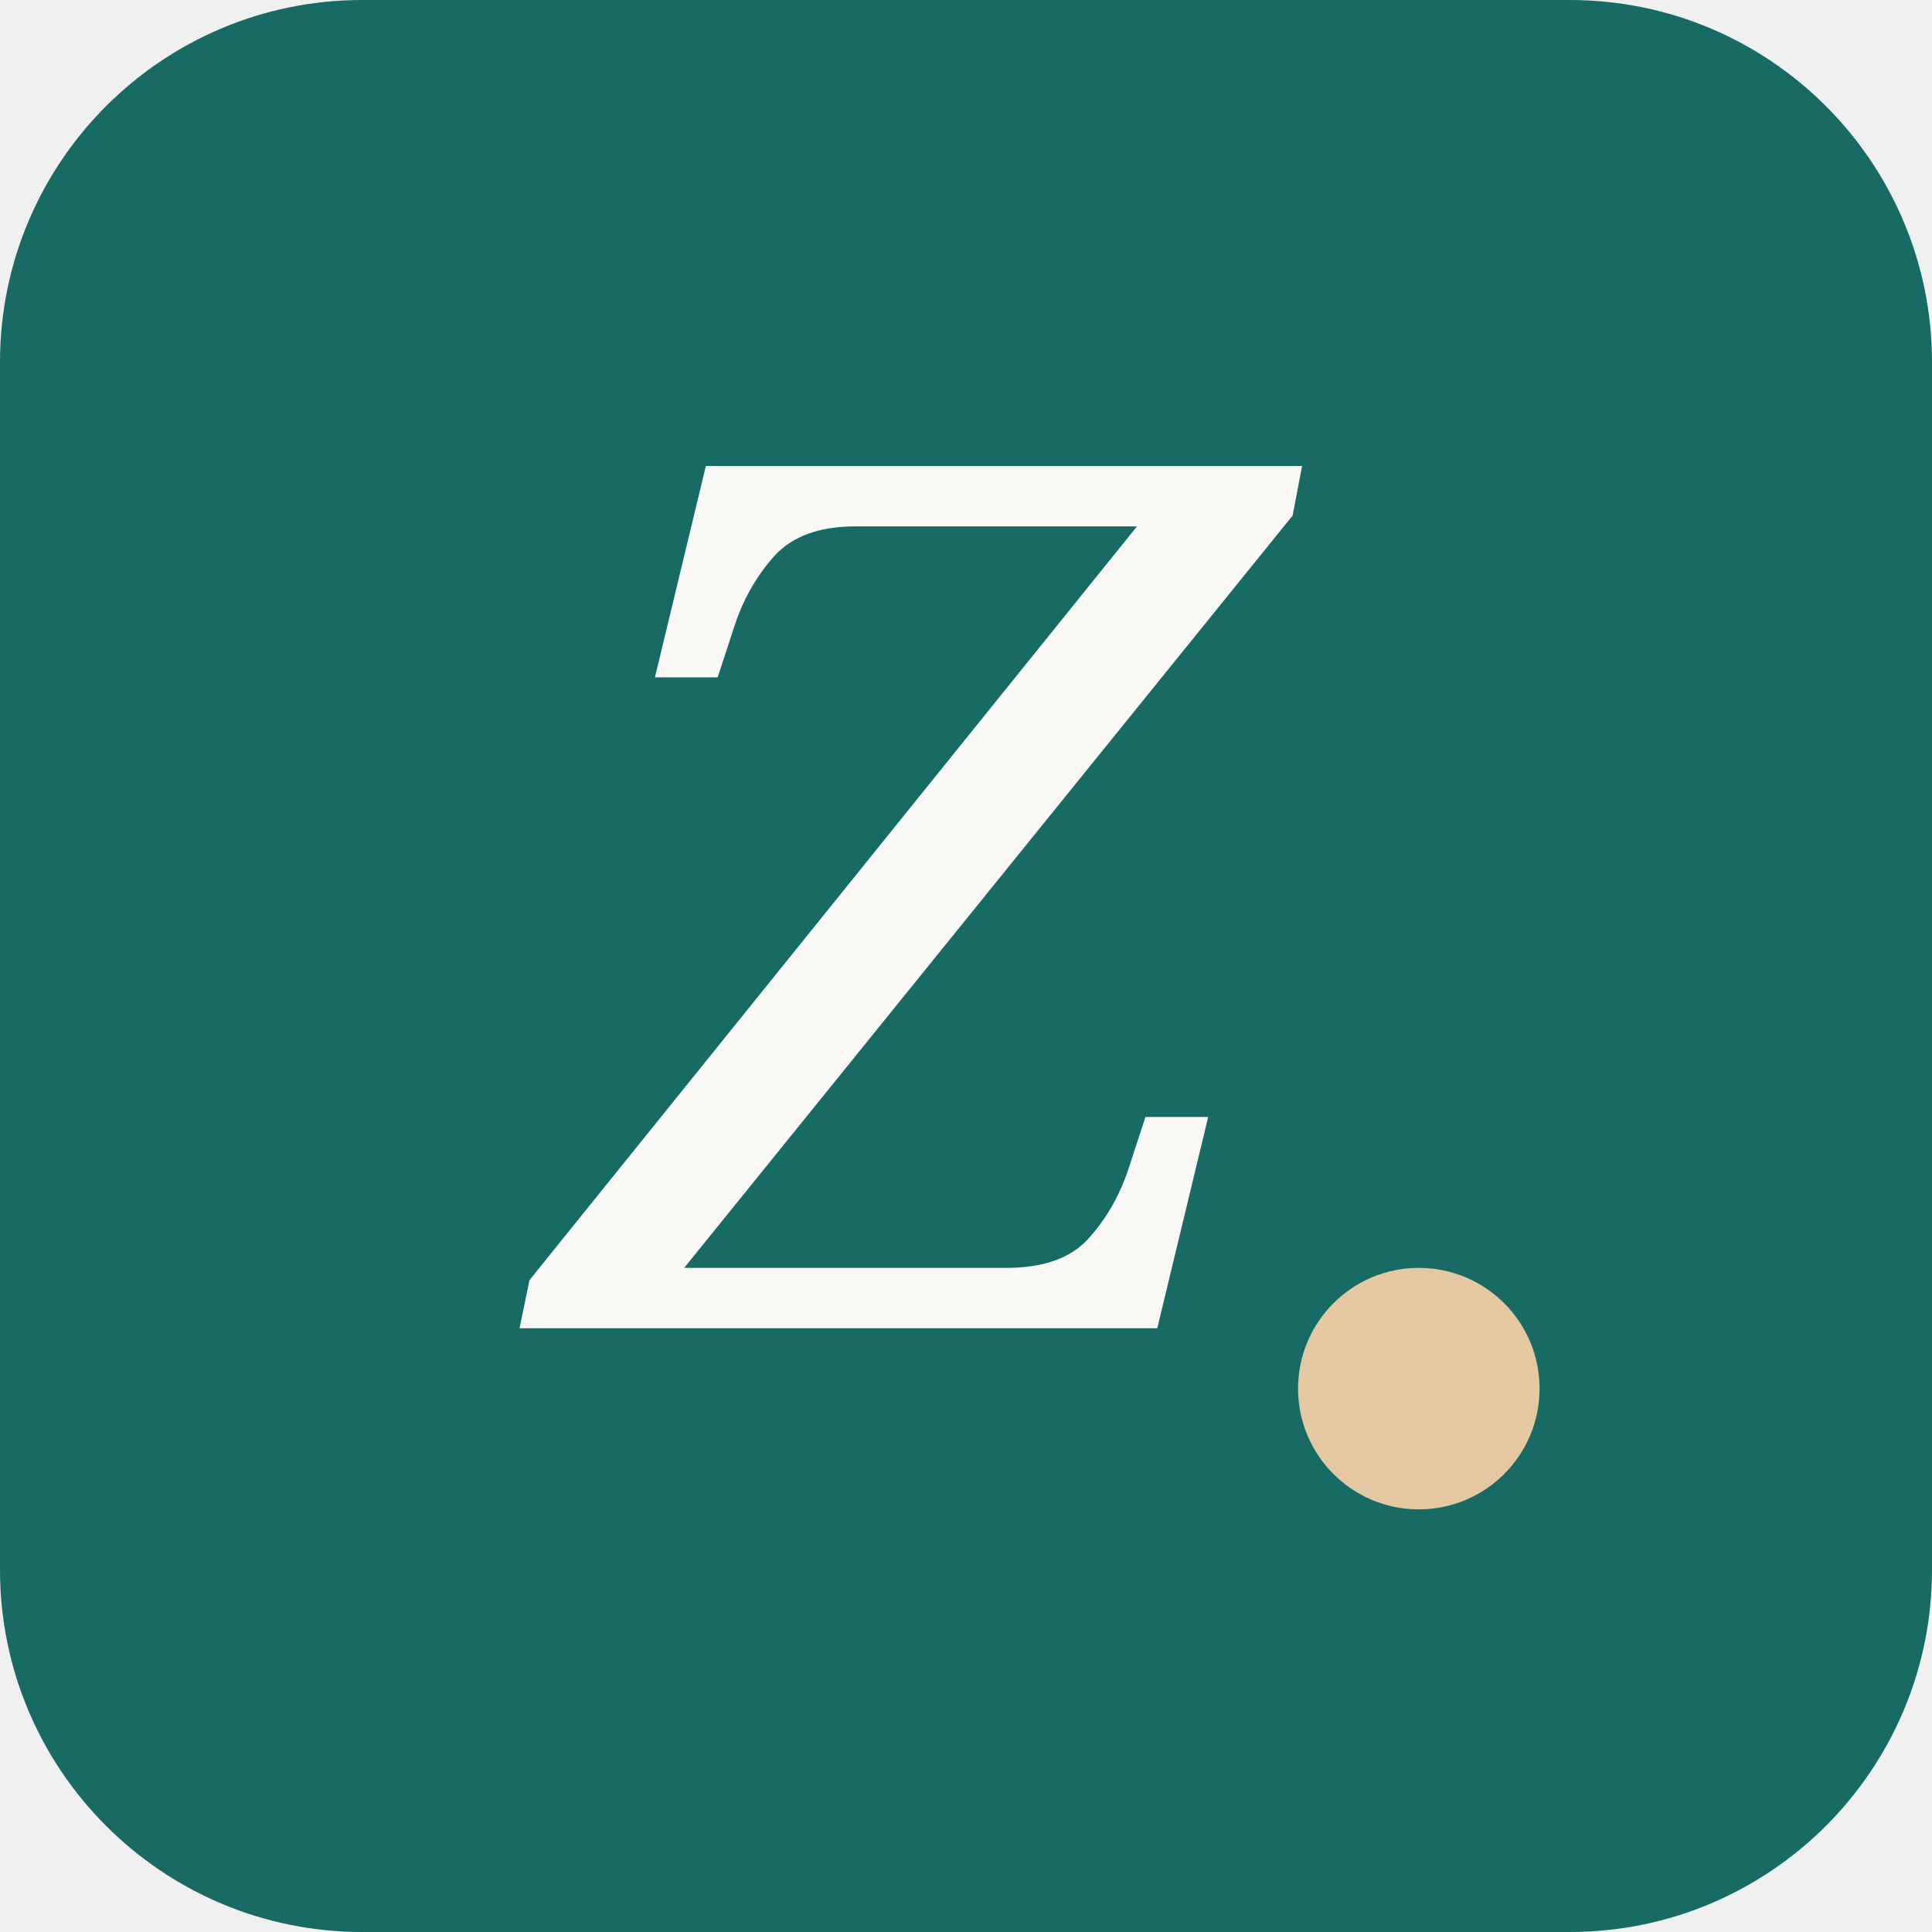
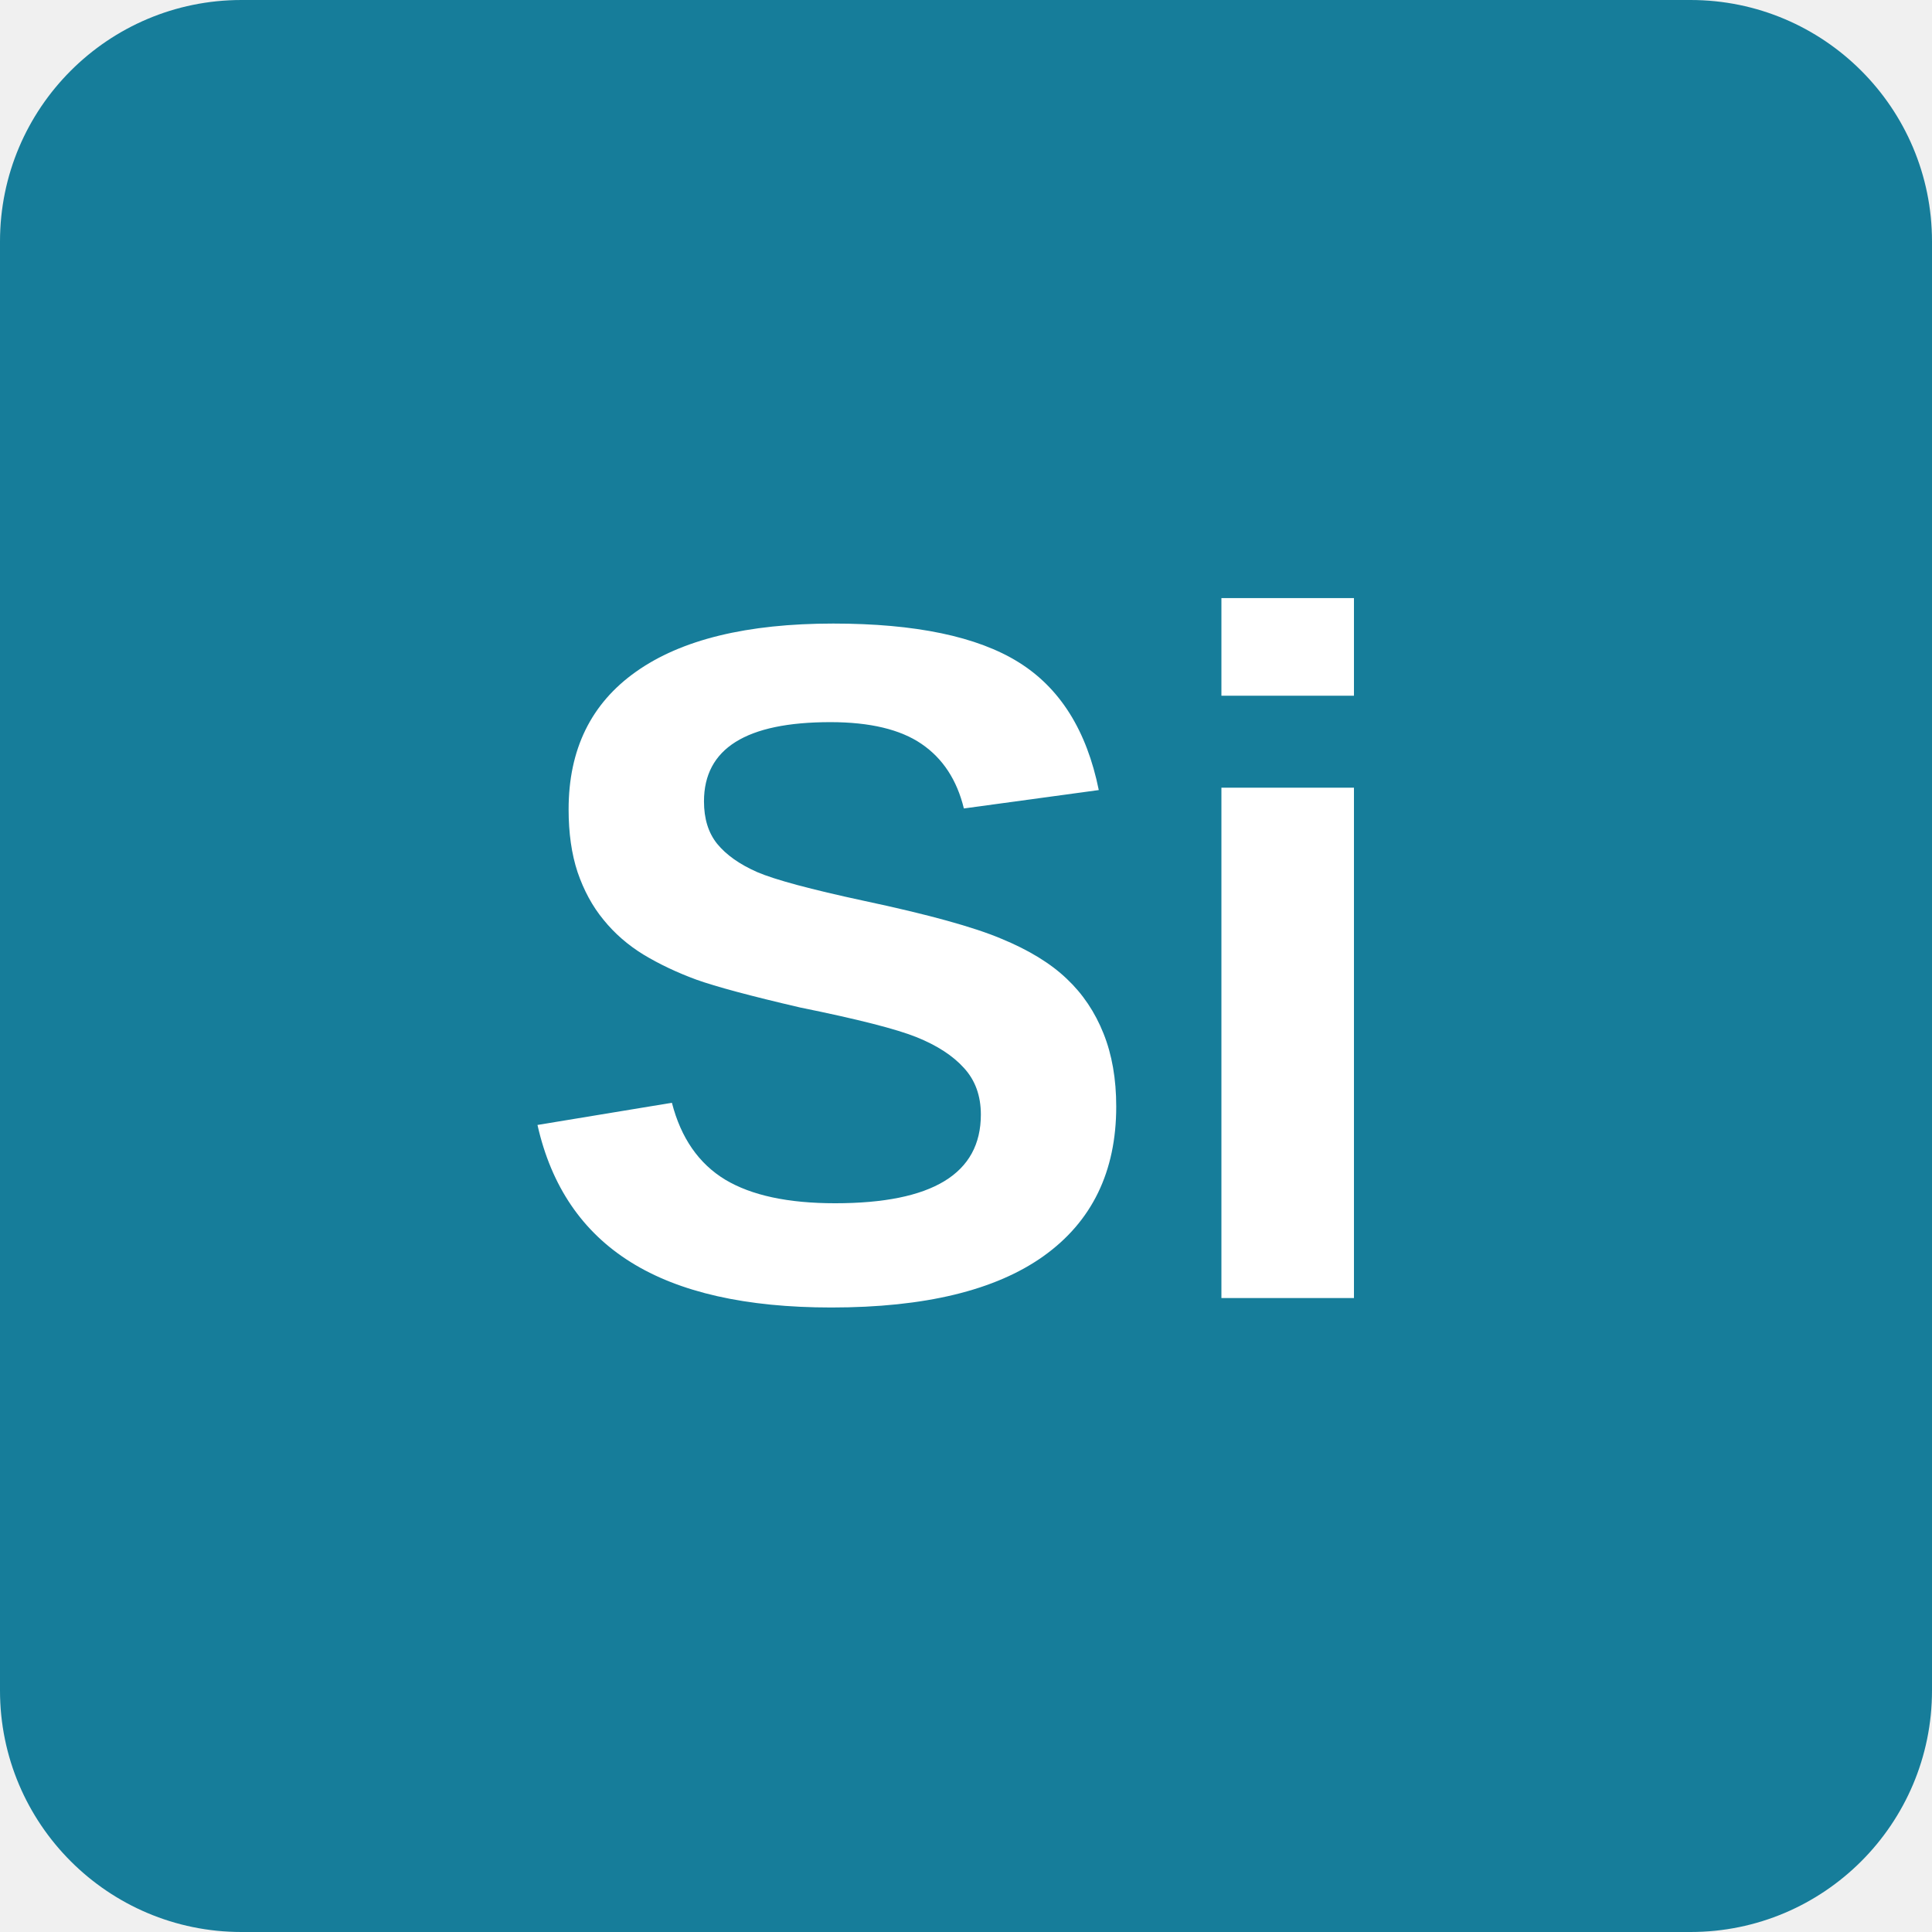
<svg xmlns="http://www.w3.org/2000/svg" viewBox="0 0 64 64">
-   <rect width="64" height="64" rx="12" fill="#176b64" />
-   <text x="30" y="44" fill="#f9f8f4" font-family="Georgia,serif" font-size="40" font-style="italic" text-anchor="middle">Z</text>
-   <circle cx="47" cy="46" r="4" fill="#e4c8a1" />
+   <rect width="64" height="64" rx="8" fill="#167d9a" />
+   <text x="32" y="43" fill="#fff" font-family="Arial,sans-serif" font-size="32" font-weight="bold" text-anchor="middle">Si</text>
</svg>
